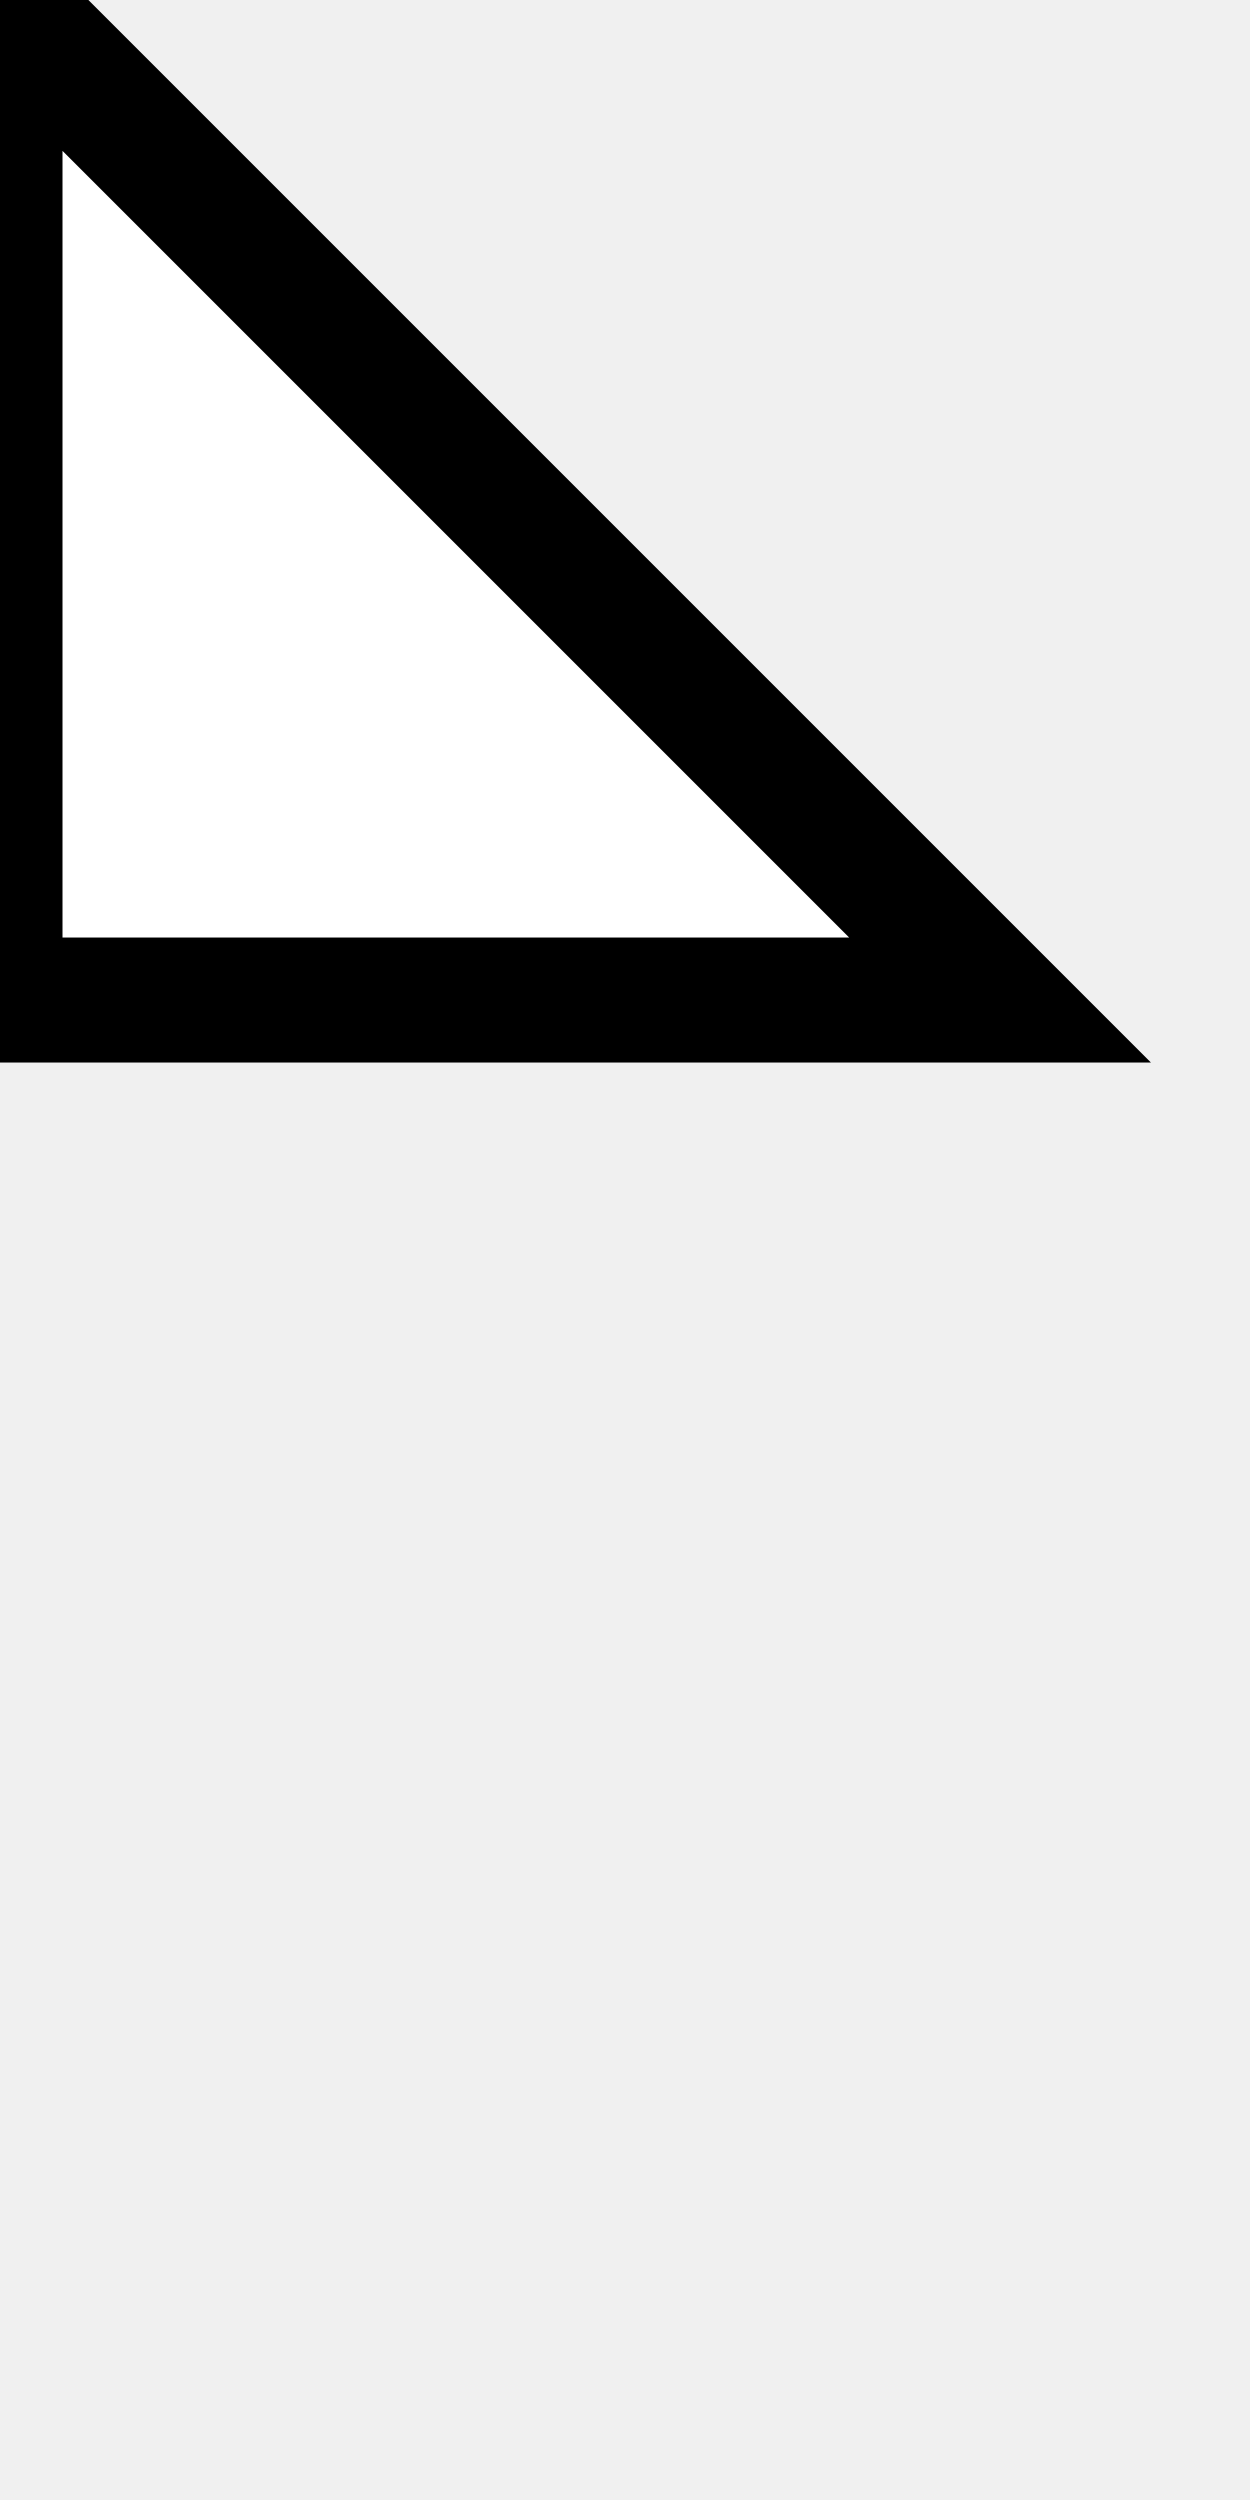
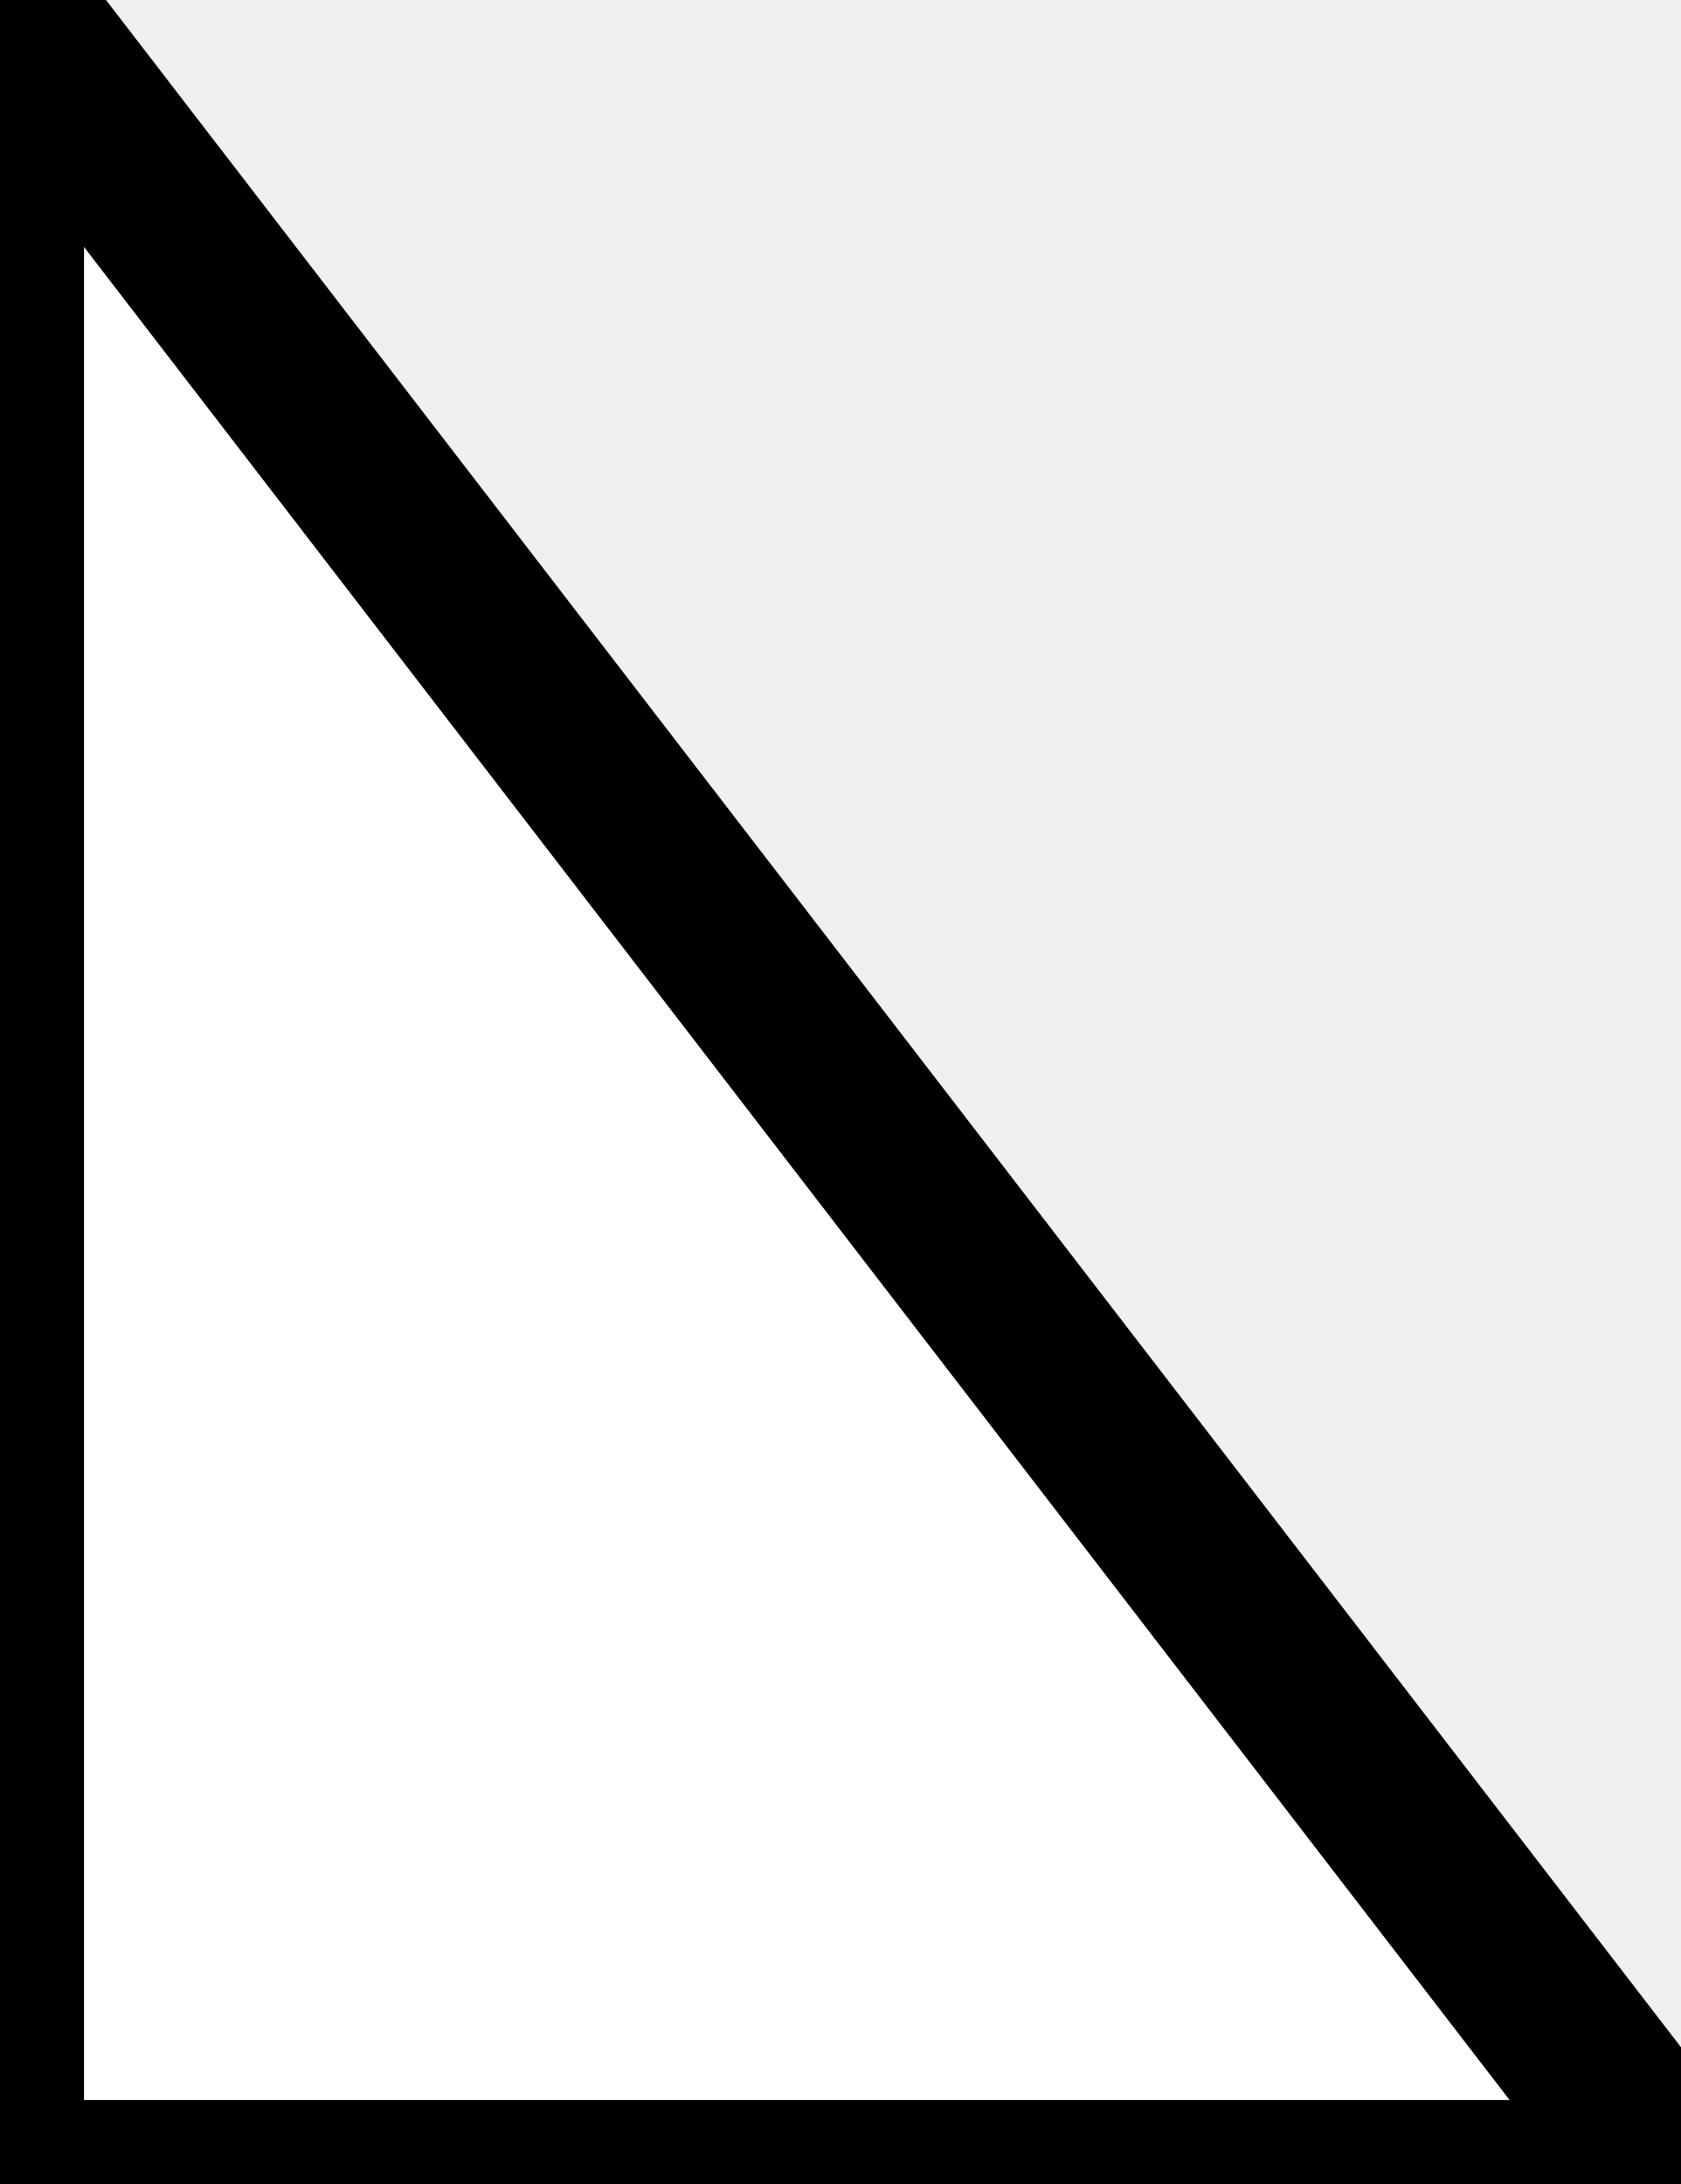
- <svg xmlns="http://www.w3.org/2000/svg" version="1.0" viewBox="0 0 10 20" preserveAspectRatio="xMidYMid meet">
-   <polygon style="fill:#fff;fill-rule:evenodd;stroke:#000000;stroke-width:1px;" points="0 0 8 8 0 8" />
+ <svg xmlns="http://www.w3.org/2000/svg" version="1.0" viewBox="0 0 10 13" preserveAspectRatio="xMidYMid meet">
+   <polygon style="fill:#fff;fill-rule:evenodd;stroke:#000000;stroke-width:1px;" points="0 0 10 13 0 13" />
</svg>
